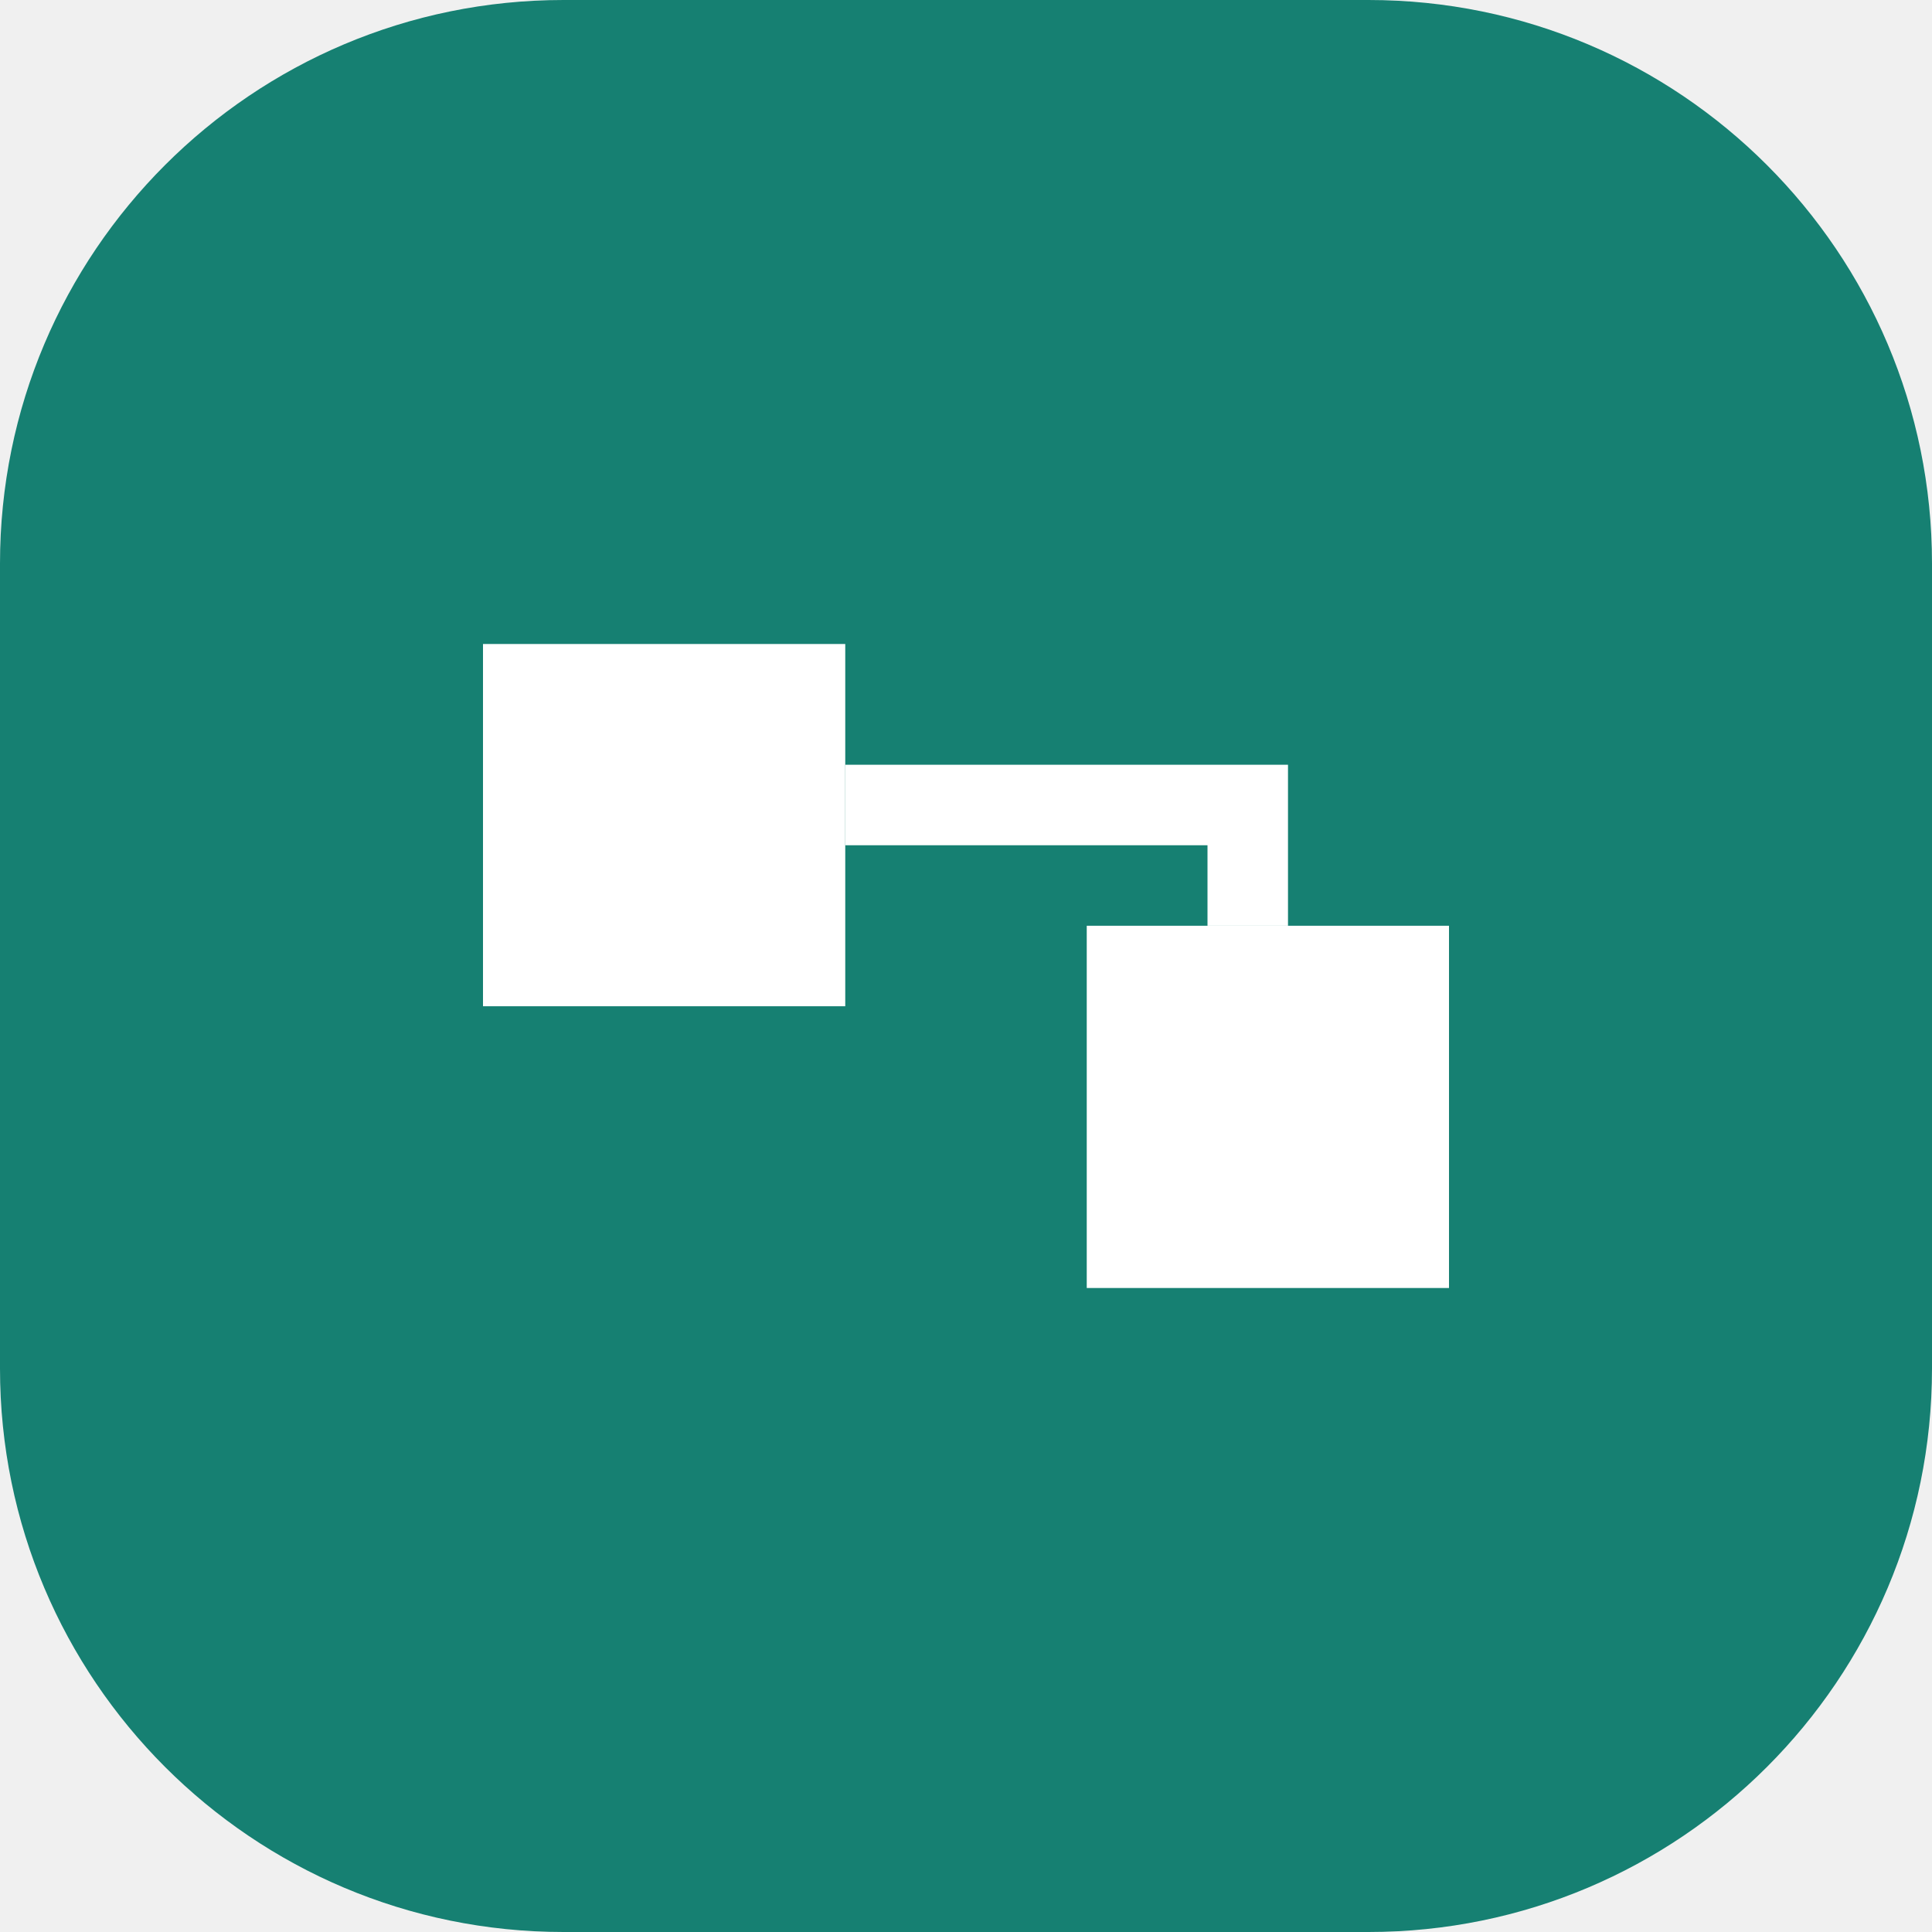
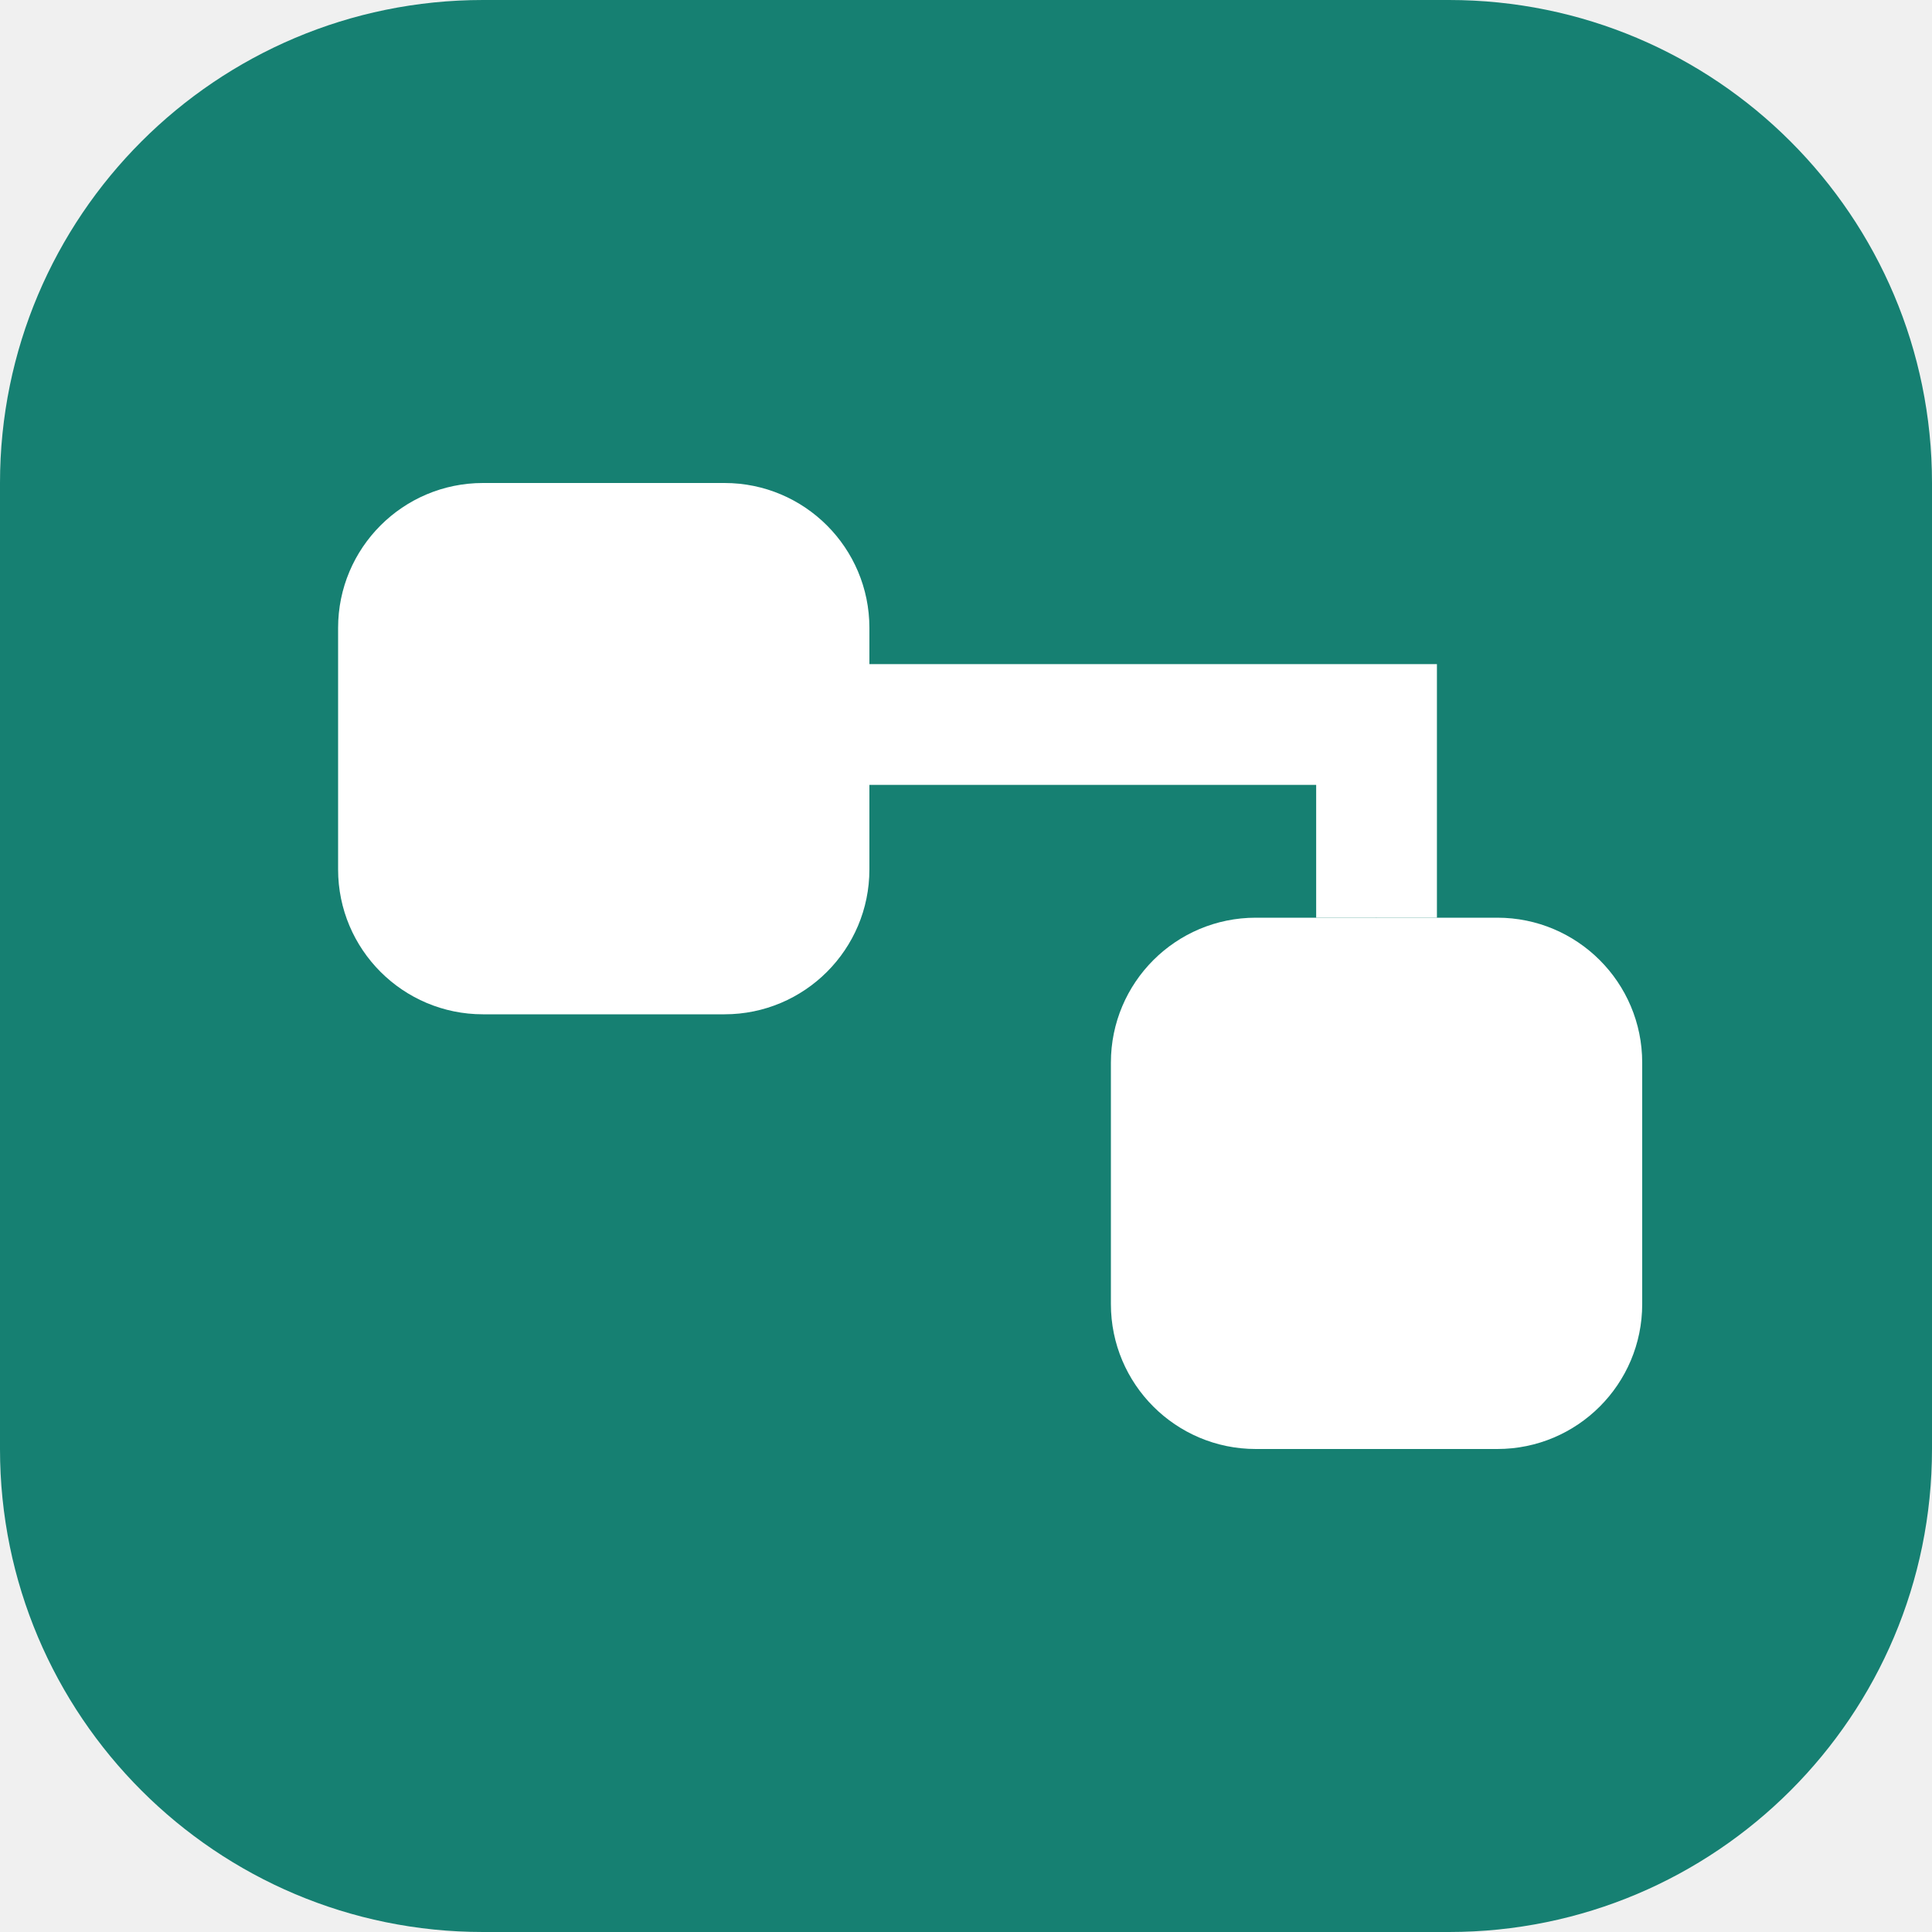
- <svg xmlns="http://www.w3.org/2000/svg" viewBox="0 0 48 48">
-   <rect width="48" height="48" rx="14" fill="#168072" />
-   <path d="M12 16h9v9h-9zm15 7h9v9h-9z" fill="#fff" />
-   <path d="M21 20h10v3" fill="none" stroke="#fff" stroke-width="2" />
+ <svg xmlns="http://www.w3.org/2000/svg" viewBox="0 0 40 40">
+   <rect width="40" height="40" rx="10" fill="#168072" />
+   <rect x="7" y="10" width="11" height="11" rx="3" fill="#fff" />
+   <rect x="23" y="19" width="11" height="11" rx="3" fill="#fff" />
+   <path d="M18 15h10.5V19" stroke="#fff" fill="#168072" stroke-width="2.5" />
</svg>
